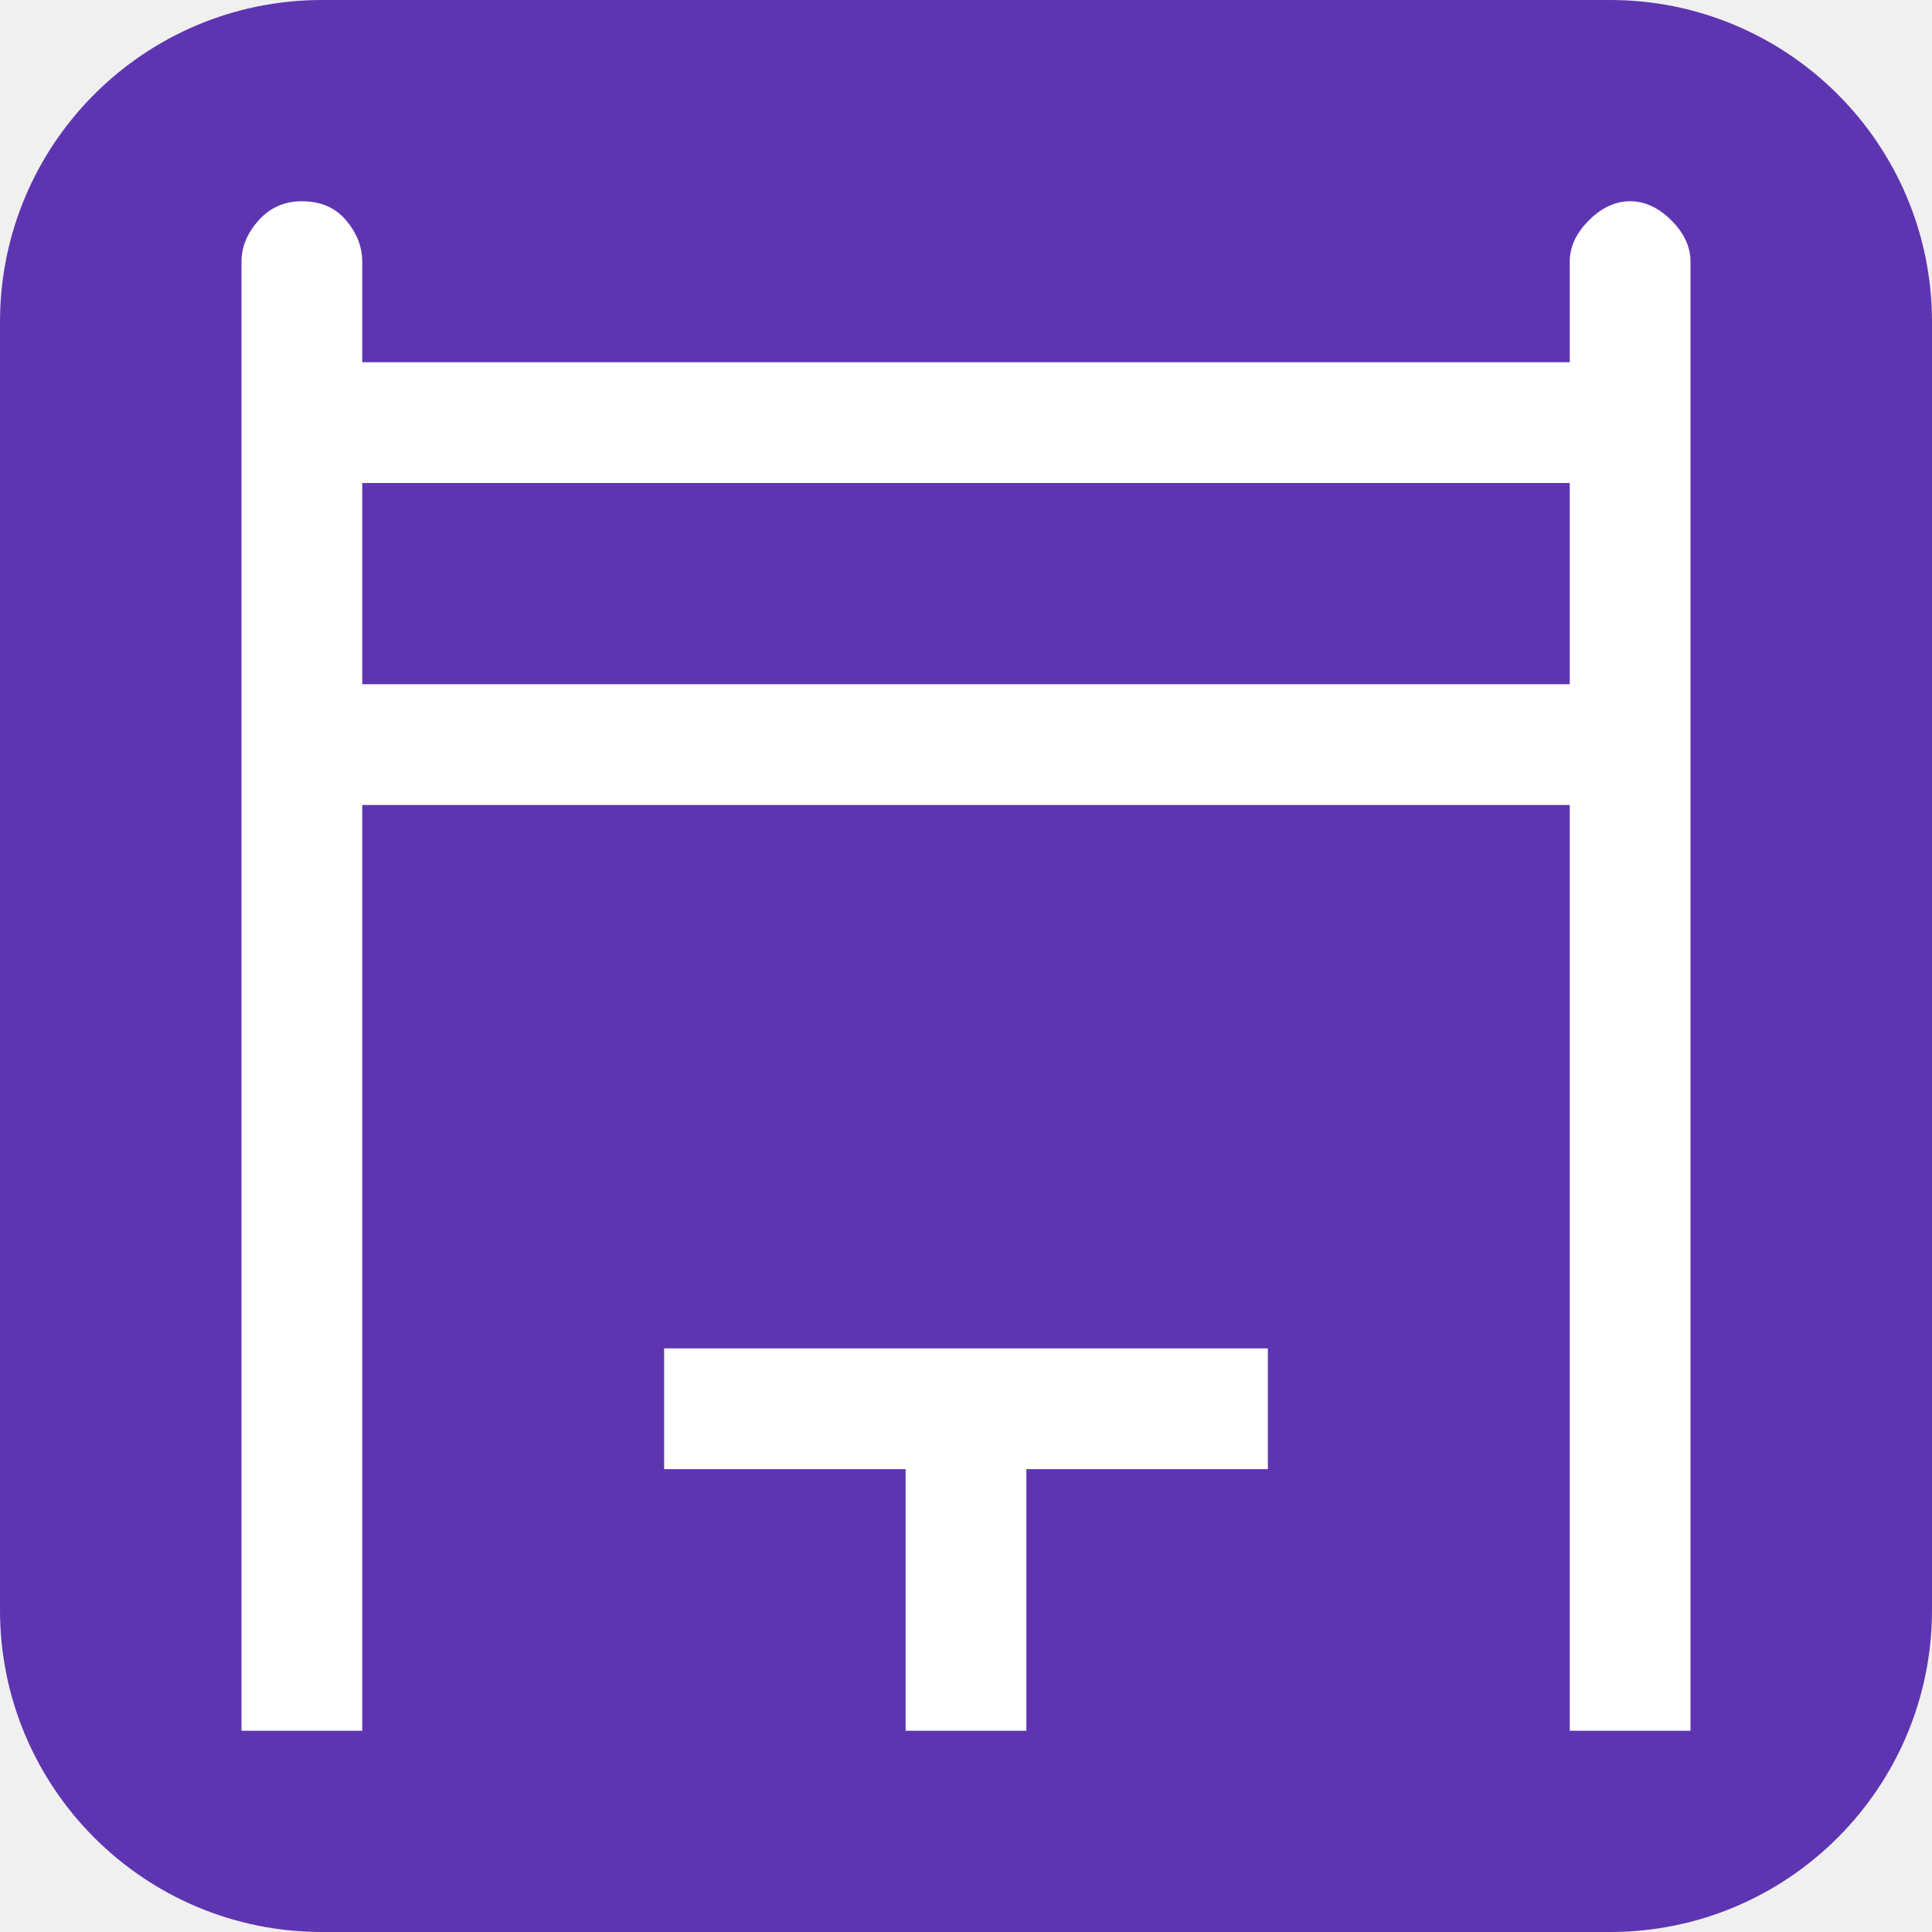
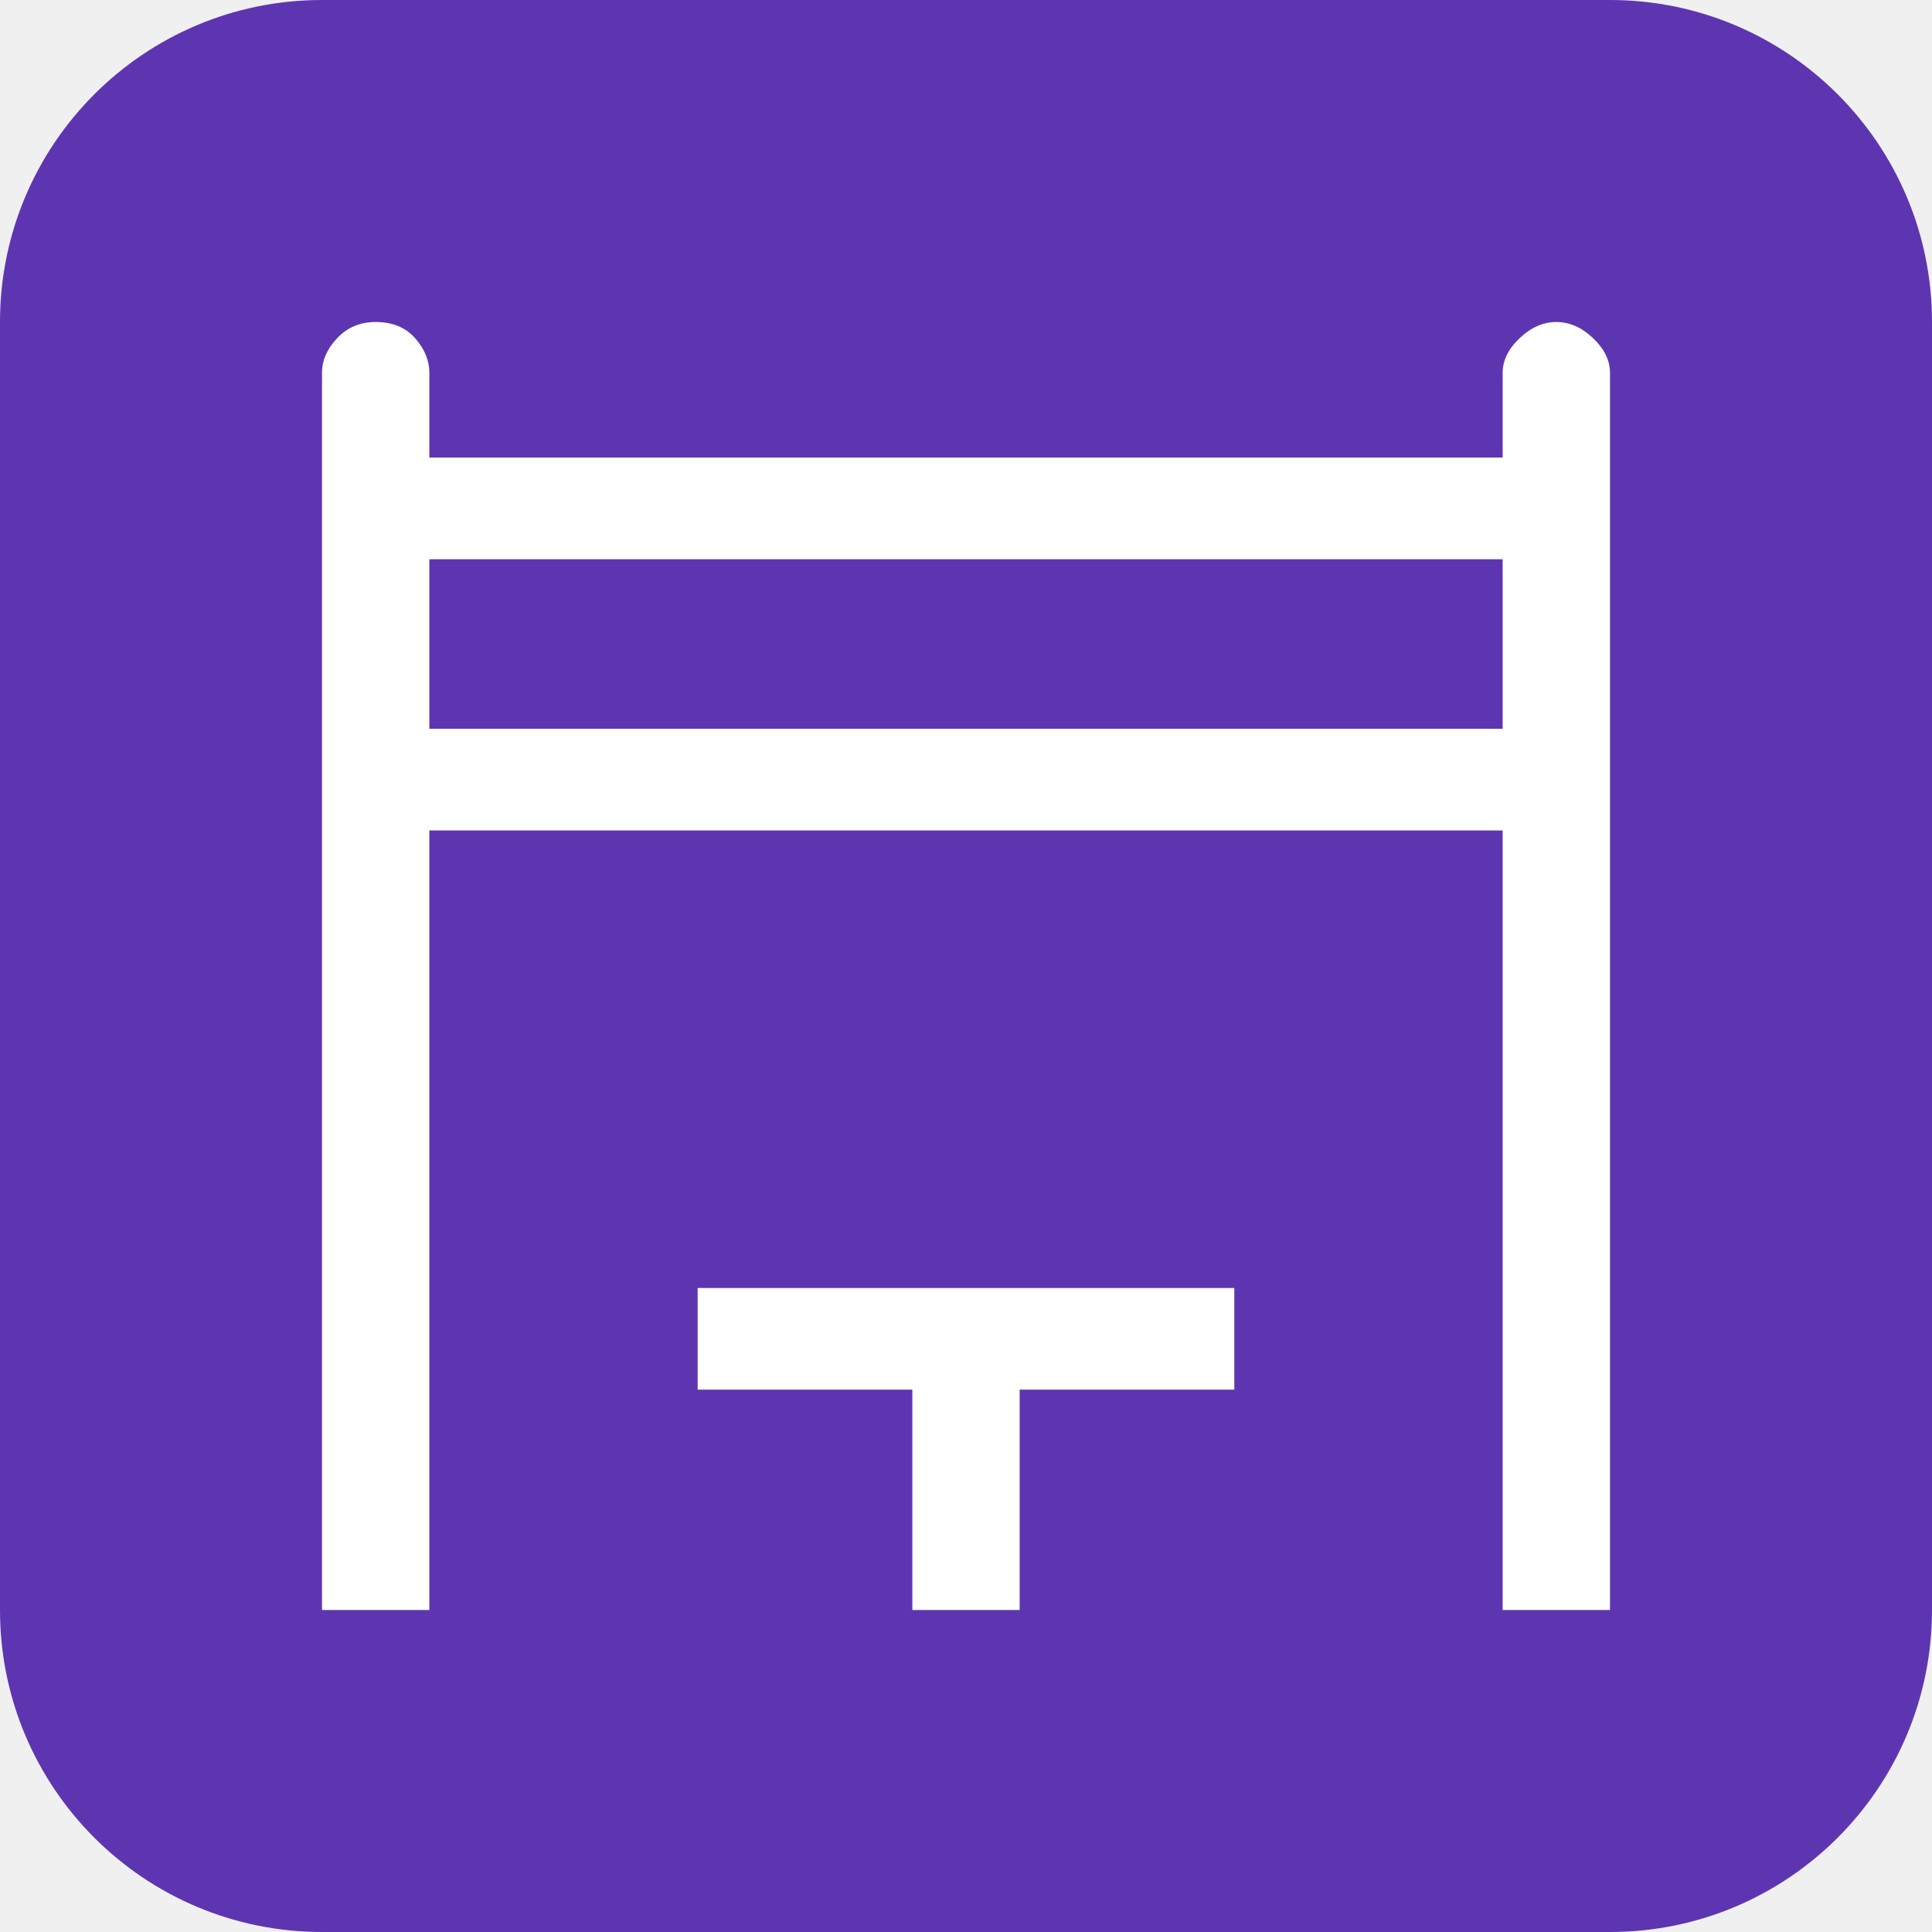
<svg xmlns="http://www.w3.org/2000/svg" height="48" width="48" version="1.1" id="svg4" xml:space="preserve">
  <defs id="defs8" />
  <rect style="fill:#5e35b1;fill-opacity:1;stroke:none;stroke-linecap:round" id="rect897" width="48" height="48" x="0" y="0" ry="8" />
-   <path d="M 6,43 V 6.5 Q 6,5.95 6.425,5.475 6.85,5 7.5,5 q 0.7,0 1.1,0.475 0.4,0.475 0.4,1.025 V 9 H 39 V 6.5 Q 39,5.95 39.475,5.475 39.95,5 40.5,5 41.05,5 41.525,5.475 42,5.95 42,6.5 V 43 H 39 V 20 H 9 V 43 Z M 9,17 H 39 V 12 H 9 Z M 22.5,43 v -6.5 h -6 v -3 h 15 v 3 h -6 V 43 Z M 9,12 H 39 Z" id="path400" style="fill:#ffffff" />
+   <path d="M 8,40 V 9.263 Q 8,8.8 8.378,8.4 8.756,8 9.333,8 9.956,8 10.311,8.4 10.667,8.8 10.667,9.263 V 11.368 H 37.333 V 9.263 Q 37.333,8.8 37.756,8.4 38.178,8 38.667,8 39.156,8 39.578,8.4 40,8.8 40,9.263 V 40 H 37.333 V 20.632 H 10.667 V 40 Z M 10.667,18.105 H 37.333 V 13.895 H 10.667 Z M 22.667,40 V 34.526 H 17.333 V 32 h 13.333 v 2.526 H 25.333 V 40 Z m -12,-26.105 h 26.667 z" id="path400" style="fill:#ffffff;stroke-width:0.865" />
</svg>
